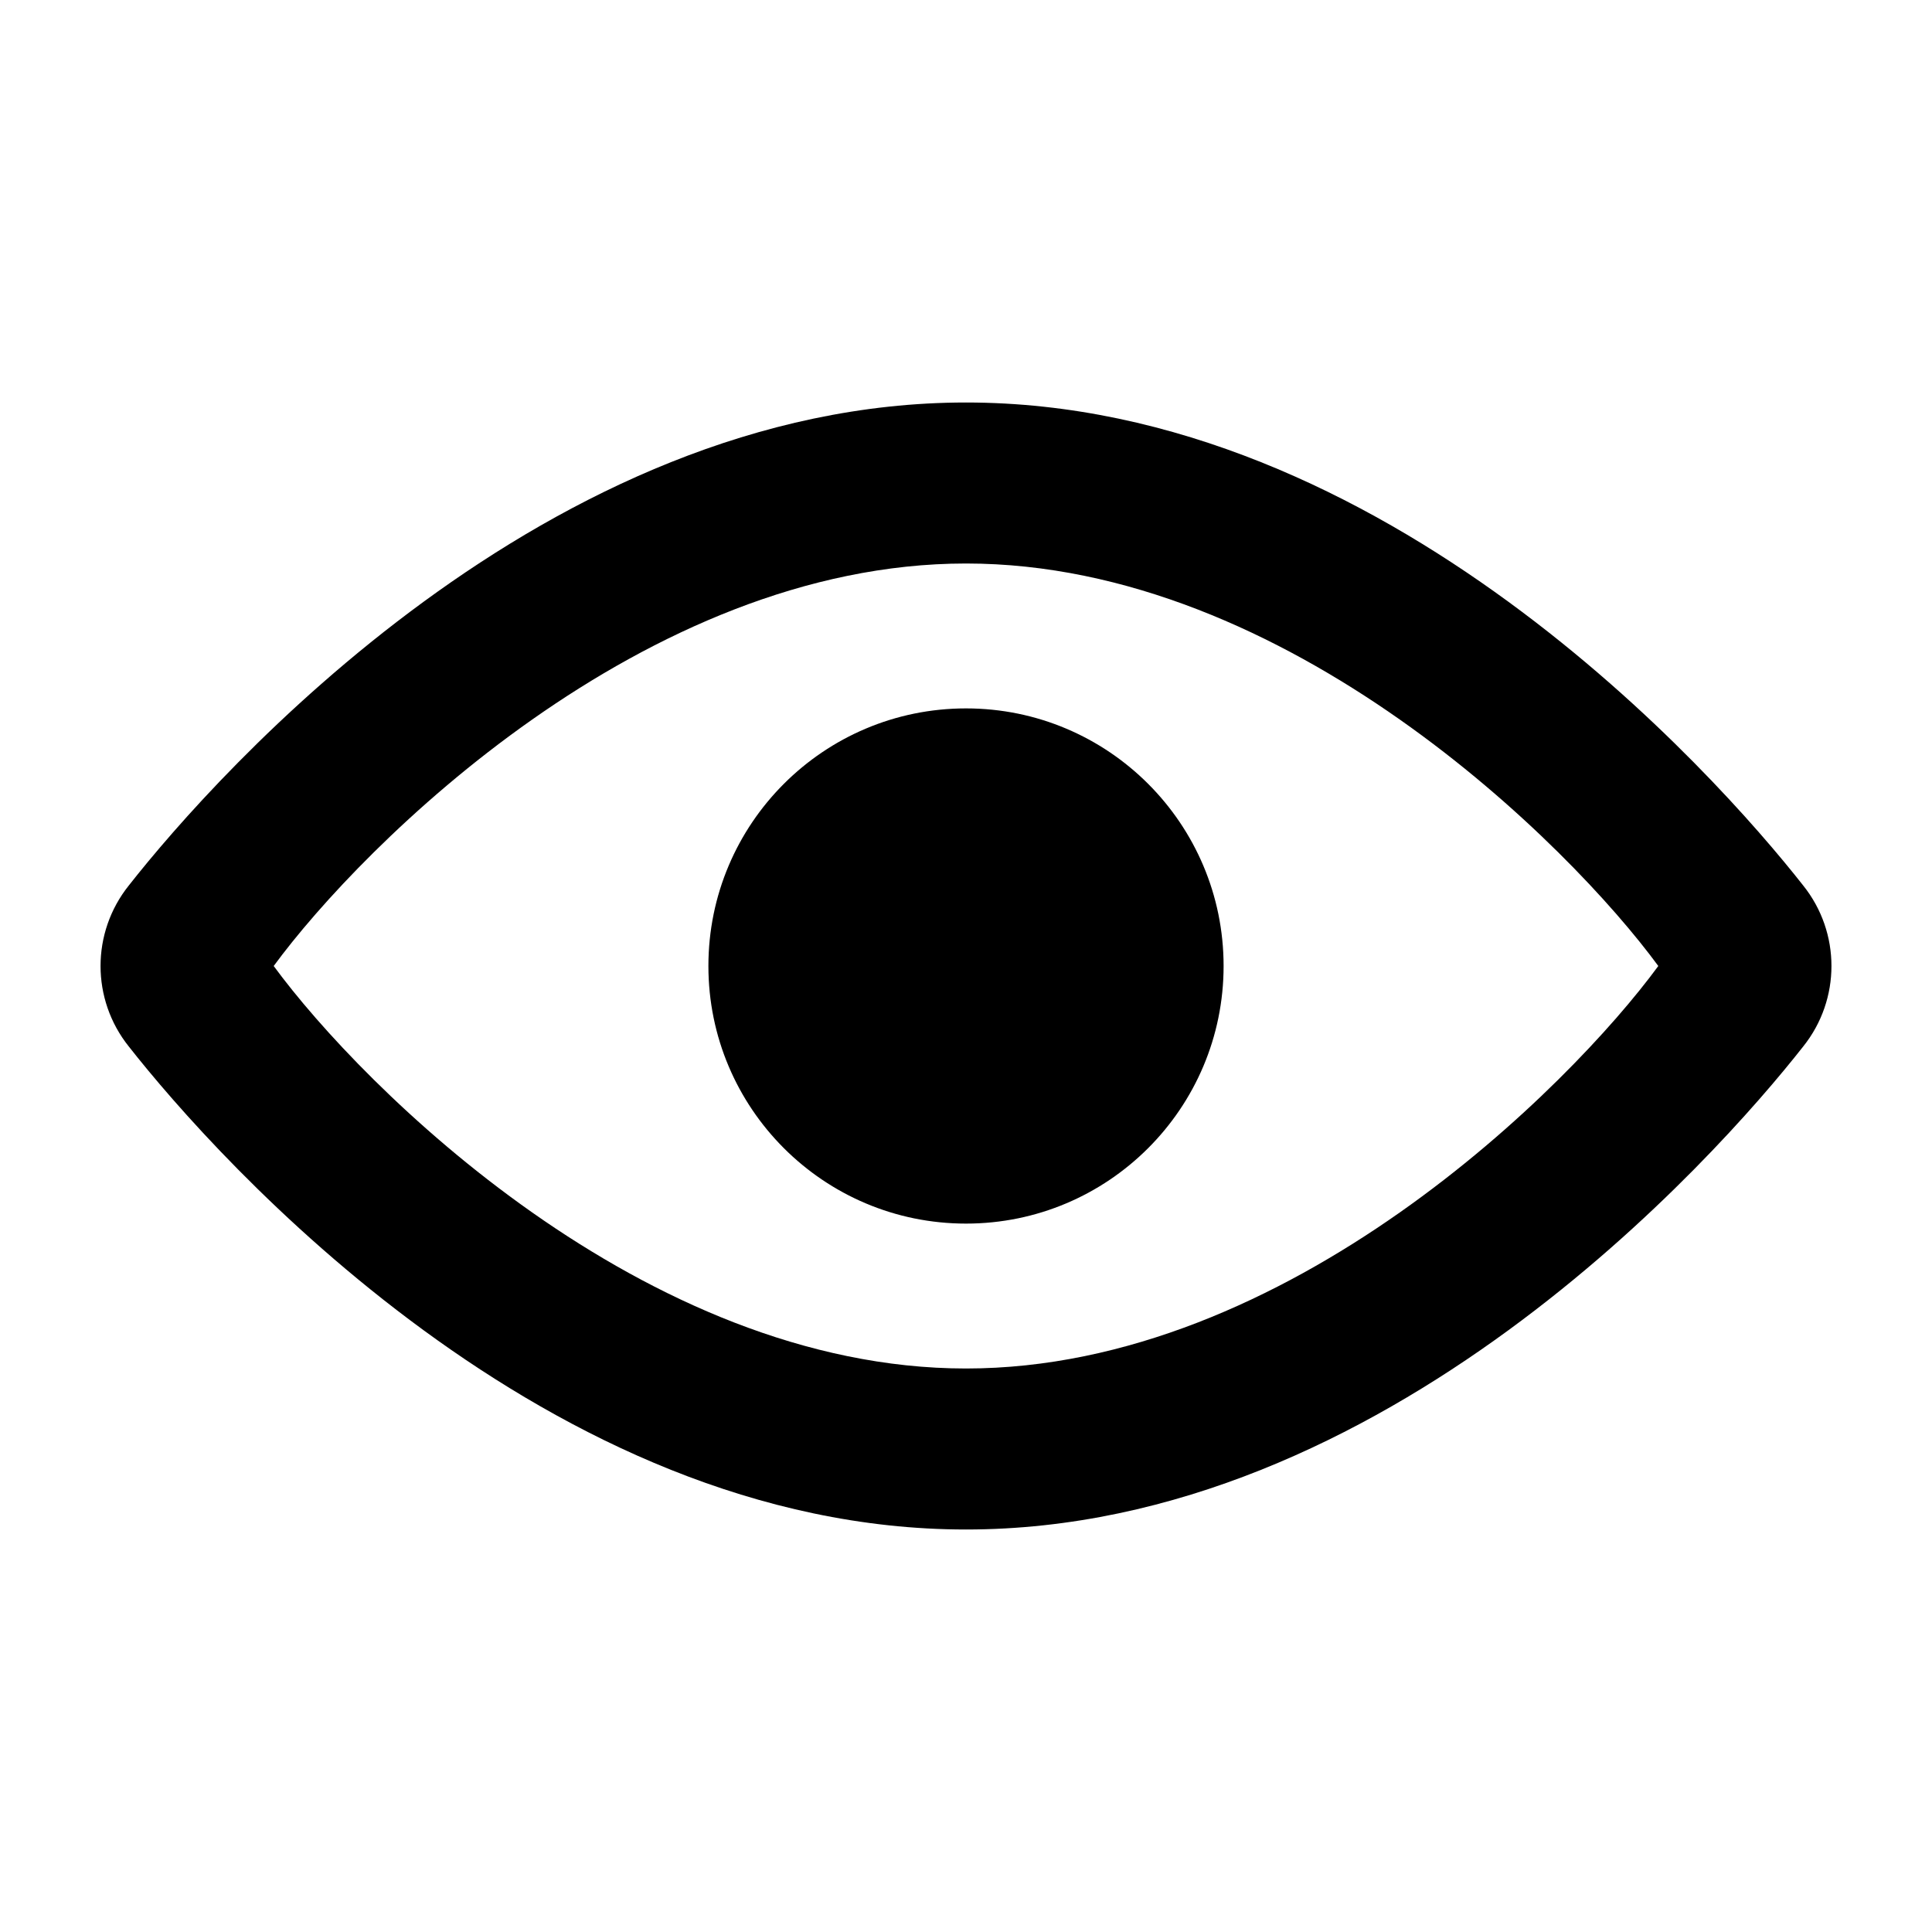
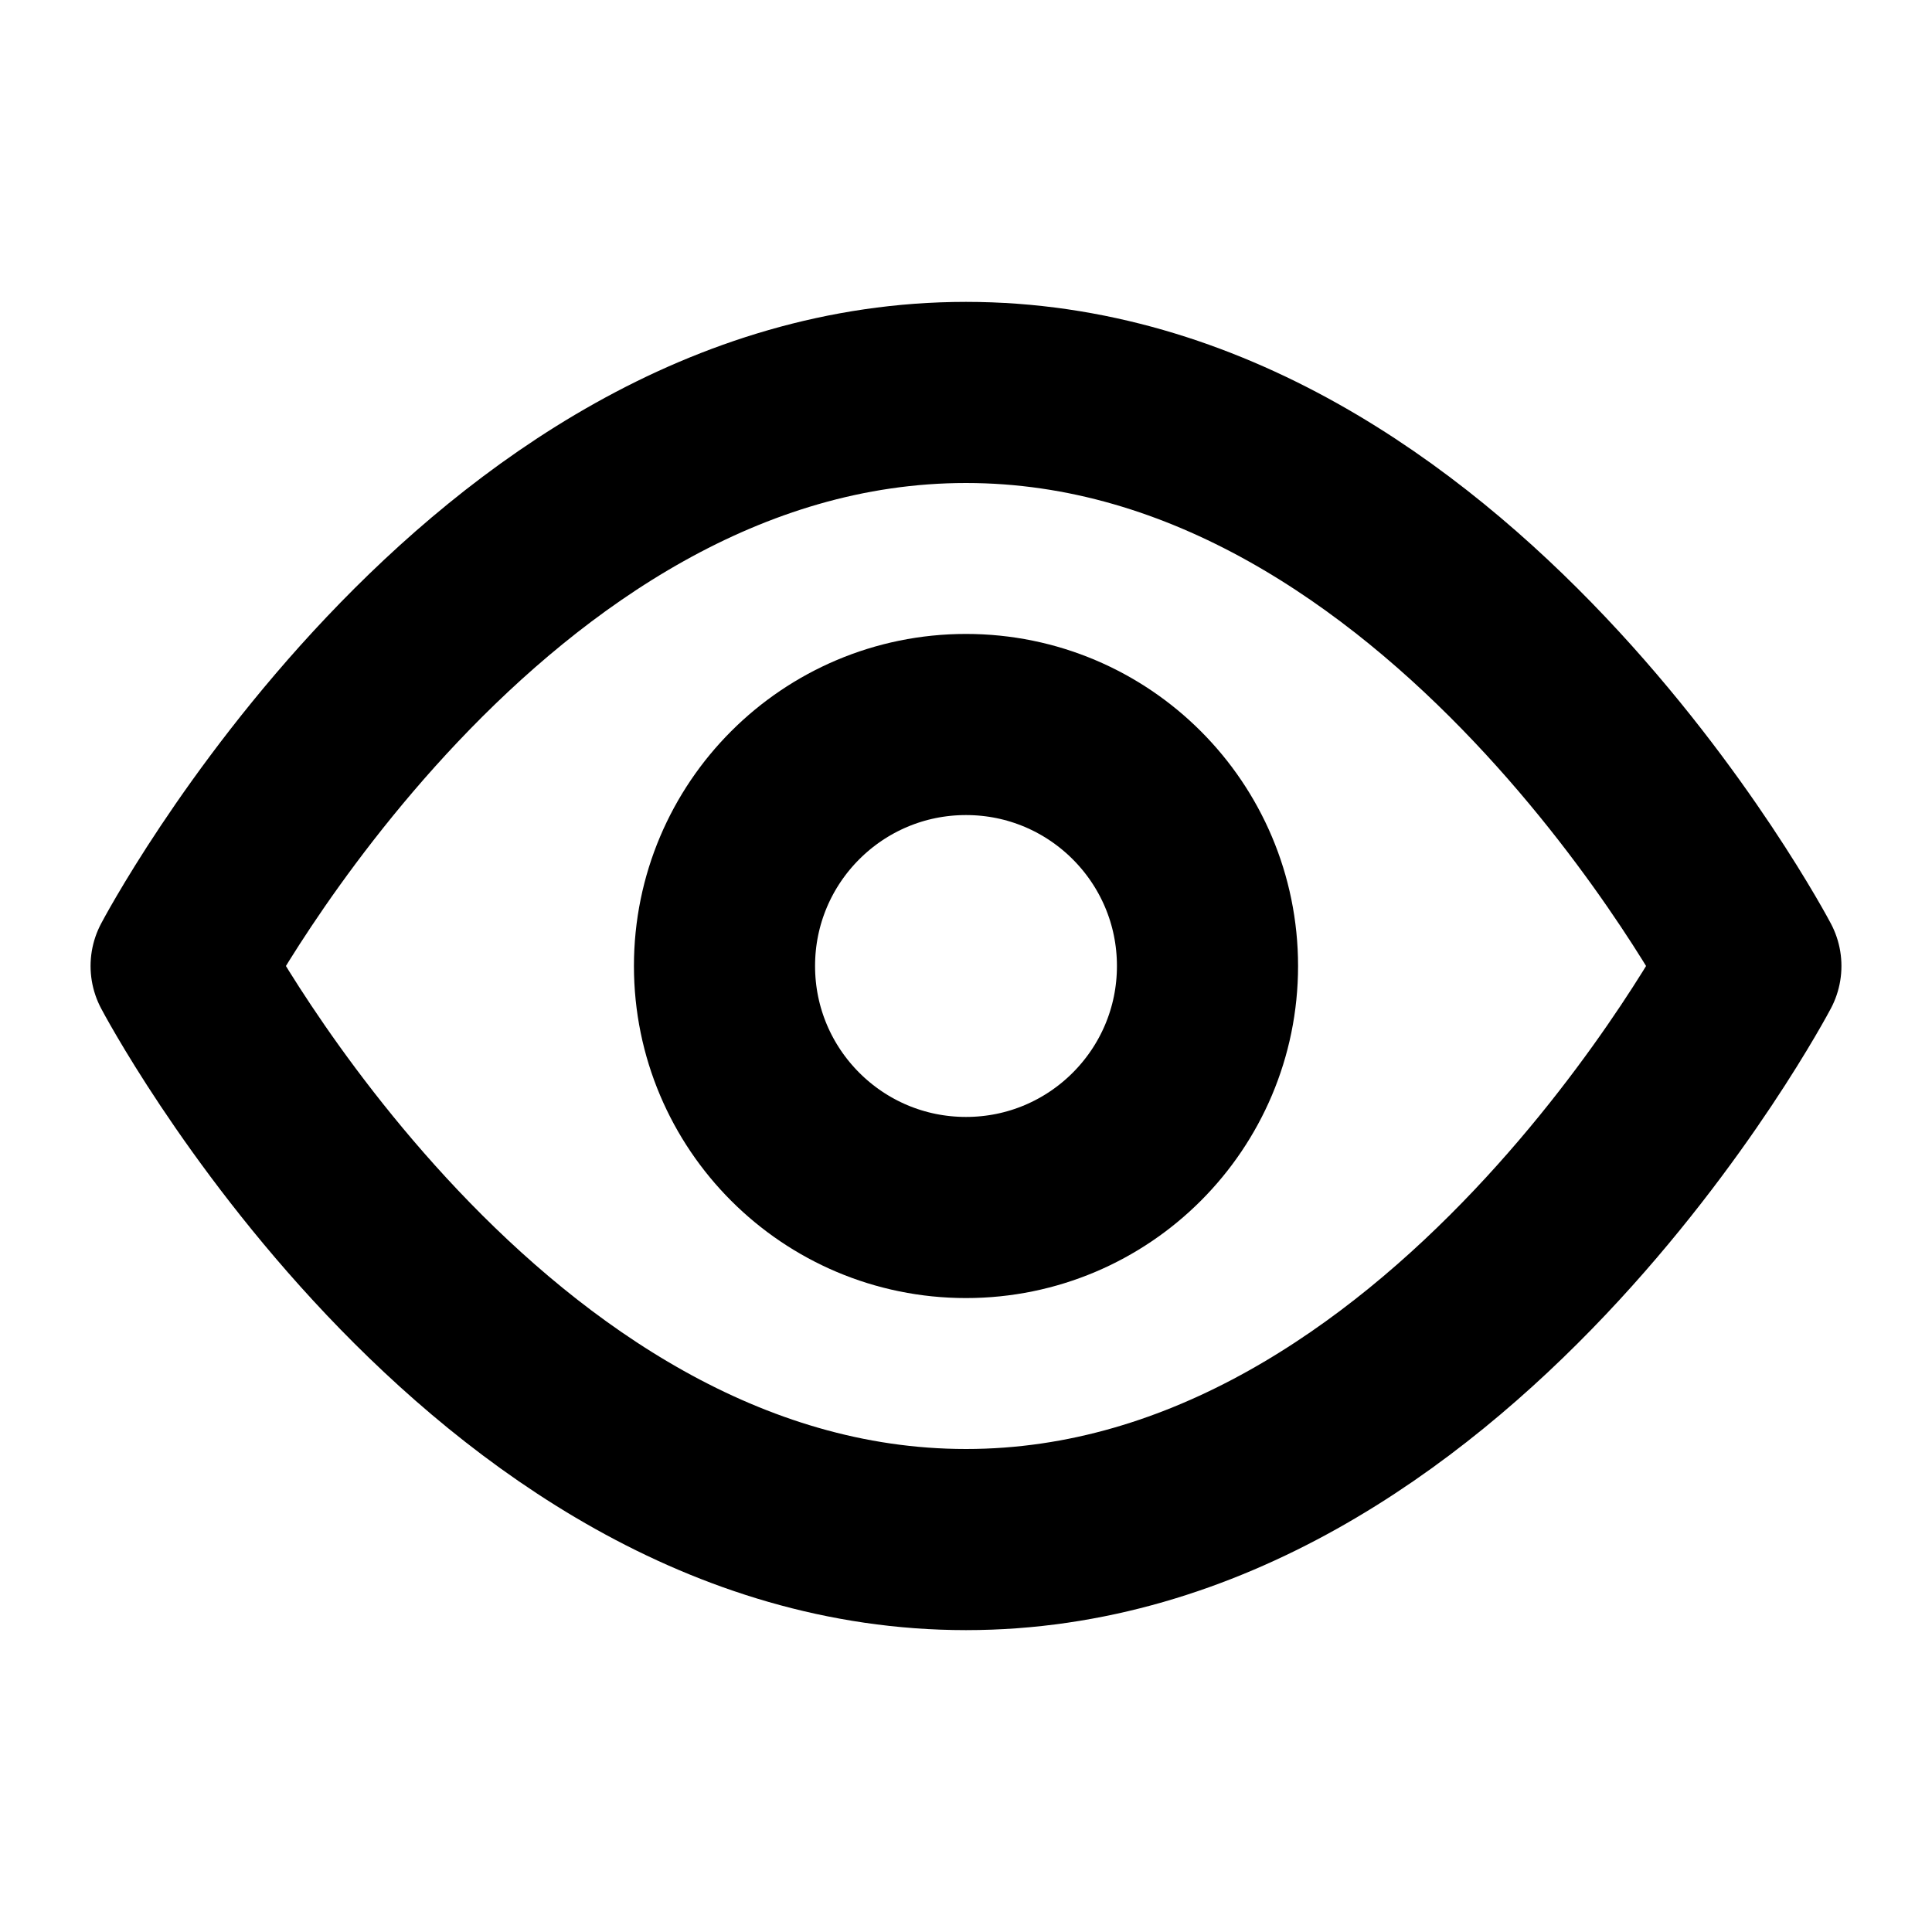
- <svg xmlns="http://www.w3.org/2000/svg" viewBox="0 0 24 24">
-   <path d="M12 5c5.2 0 9.3 4.6 10.4 6a1.6 1.6 0 0 1 0 2C21.3 14.4 17.2 19 12 19S2.7 14.4 1.6 13a1.6 1.6 0 0 1 0-2C2.7 9.6 6.8 5 12 5Zm0 2C8 7 4.5 10.5 3.4 12 4.5 13.5 8 17 12 17s7.5-3.5 8.6-5C19.5 10.5 16 7 12 7Zm0 1.8a3.2 3.2 0 1 1 0 6.4 3.2 3.2 0 0 1 0-6.4Z" />
+ <svg xmlns="http://www.w3.org/2000/svg" viewBox="0 0 24 24" fill="none" stroke="#000" stroke-width="1.5" stroke-linecap="round" stroke-linejoin="round">
+   <g transform="scale(1.5)">
+     <path d="M1.5 8s2.5-4.75 6.5-4.75S14.5 8 14.5 8s-2.5 4.75-6.5 4.75S1.5 8 1.5 8Z" />
+     <circle cx="8" cy="8" r="2" />
+   </g>
</svg>
